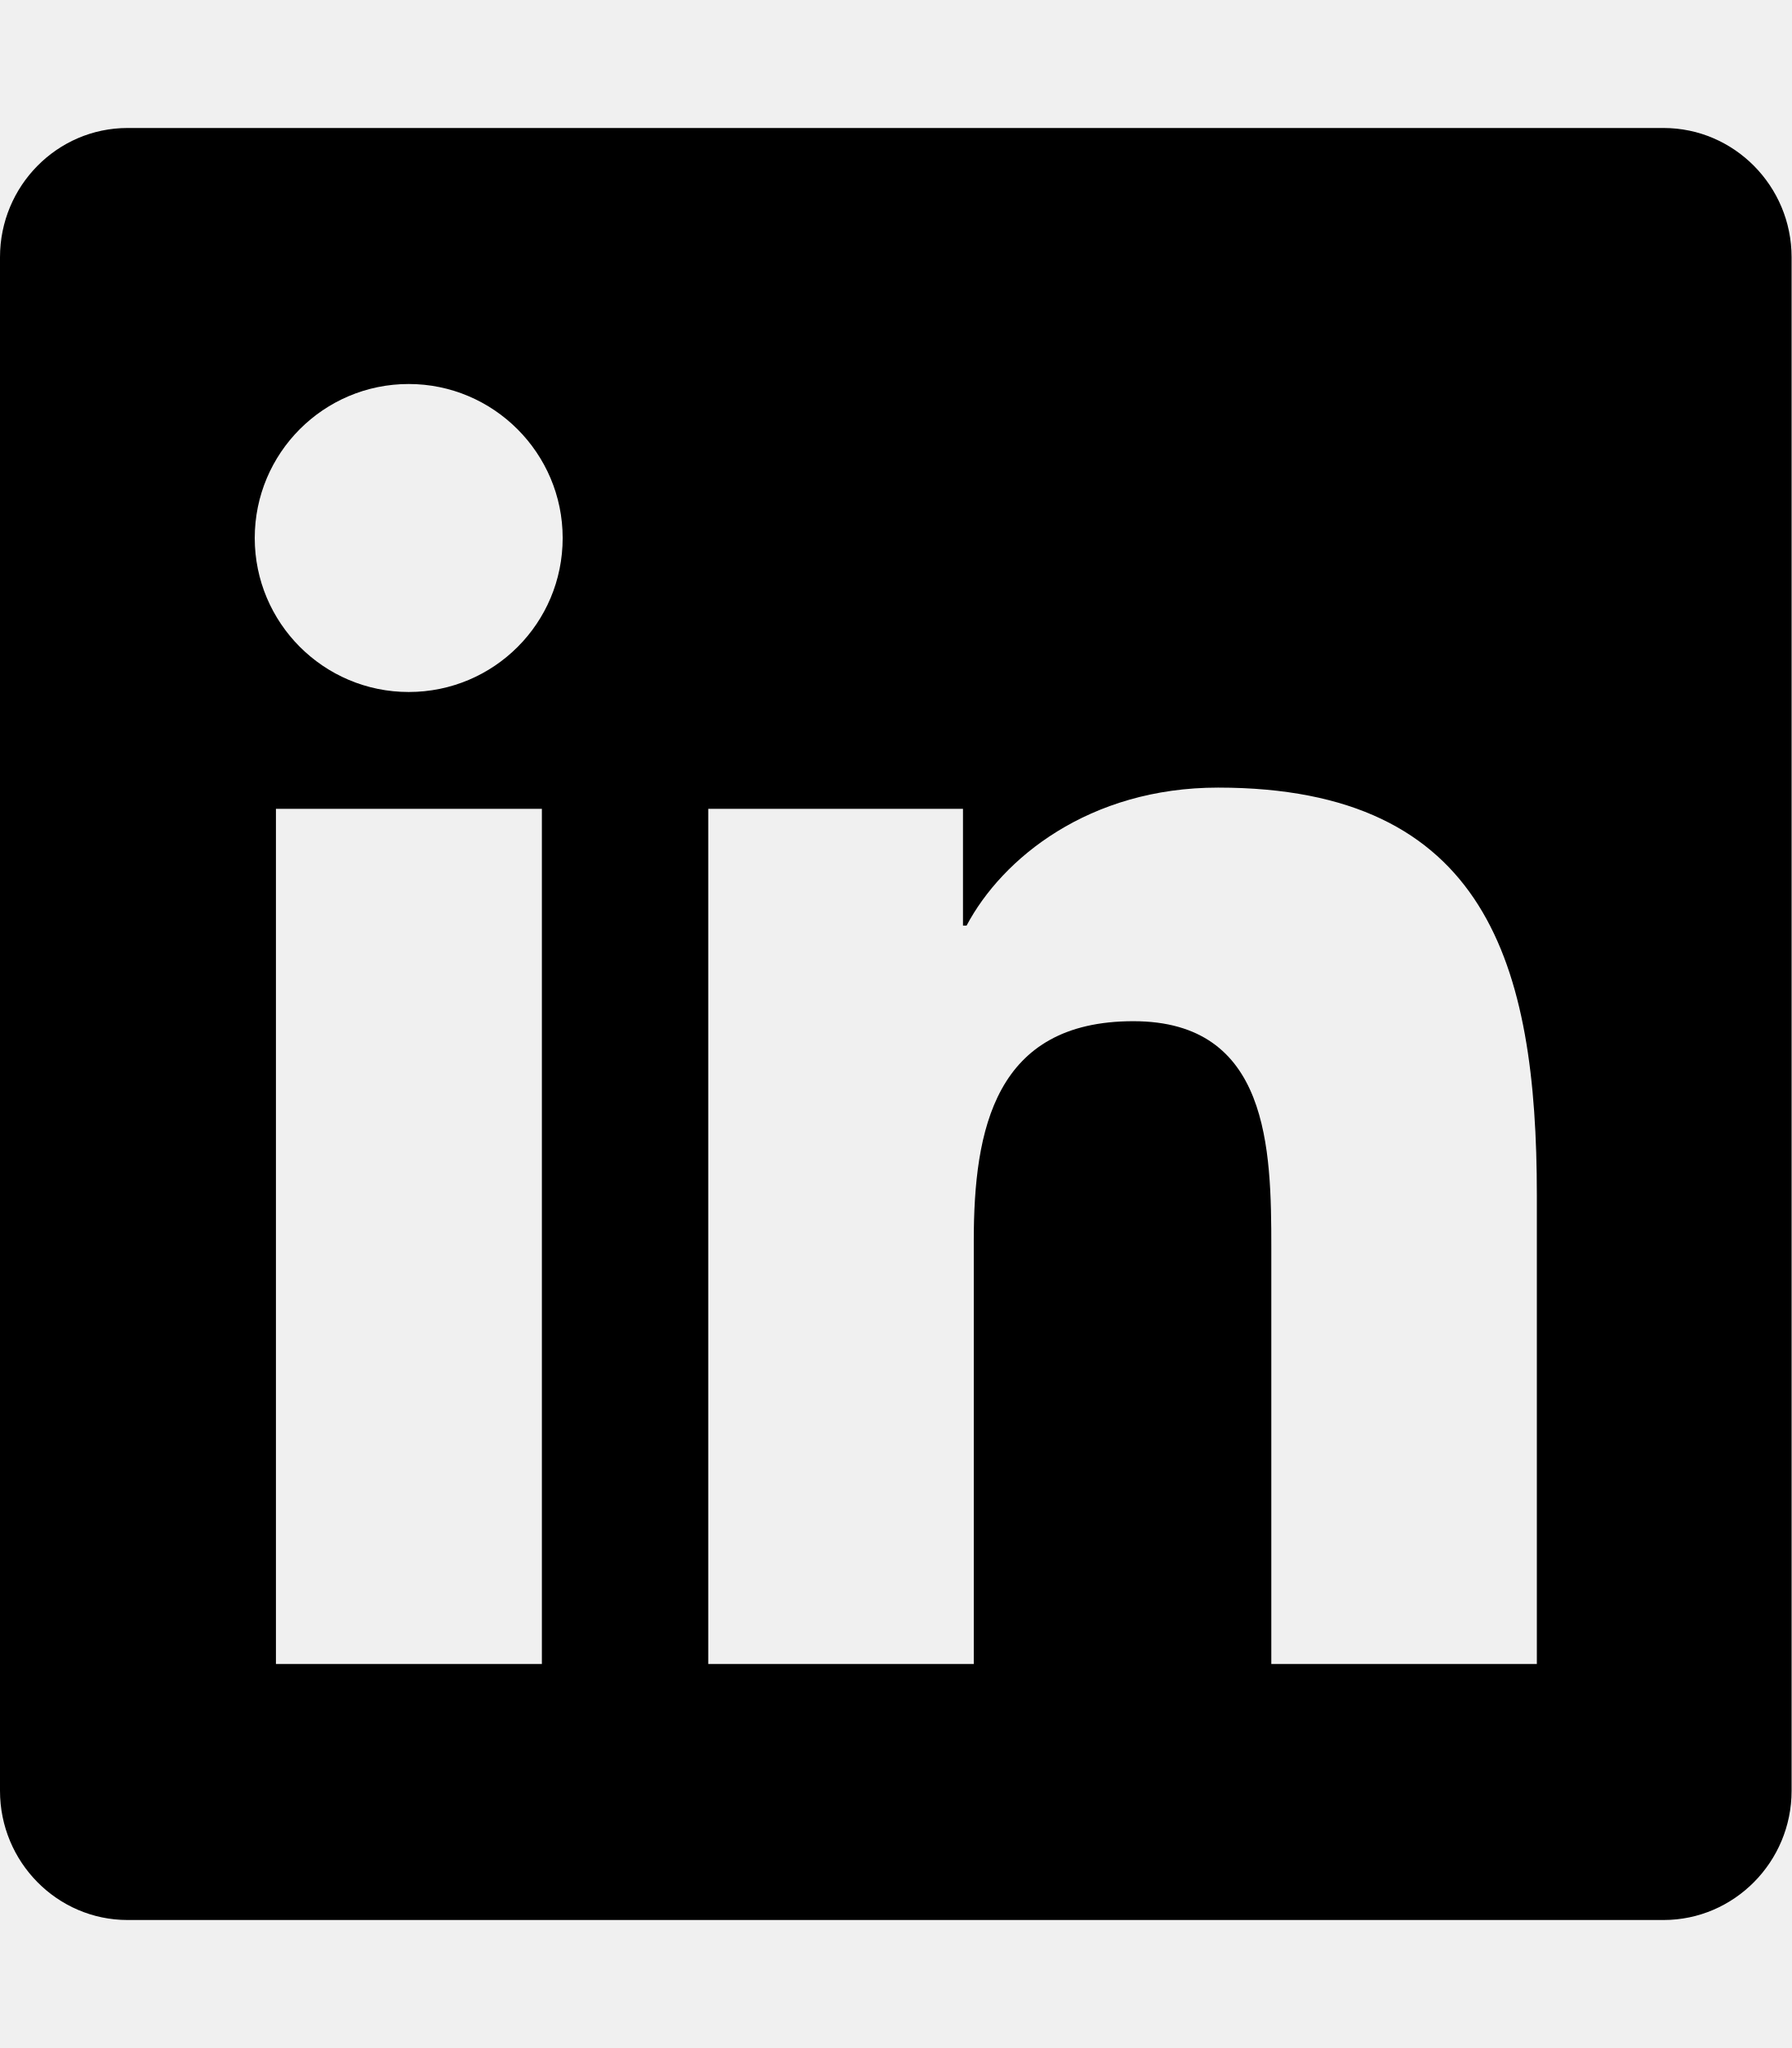
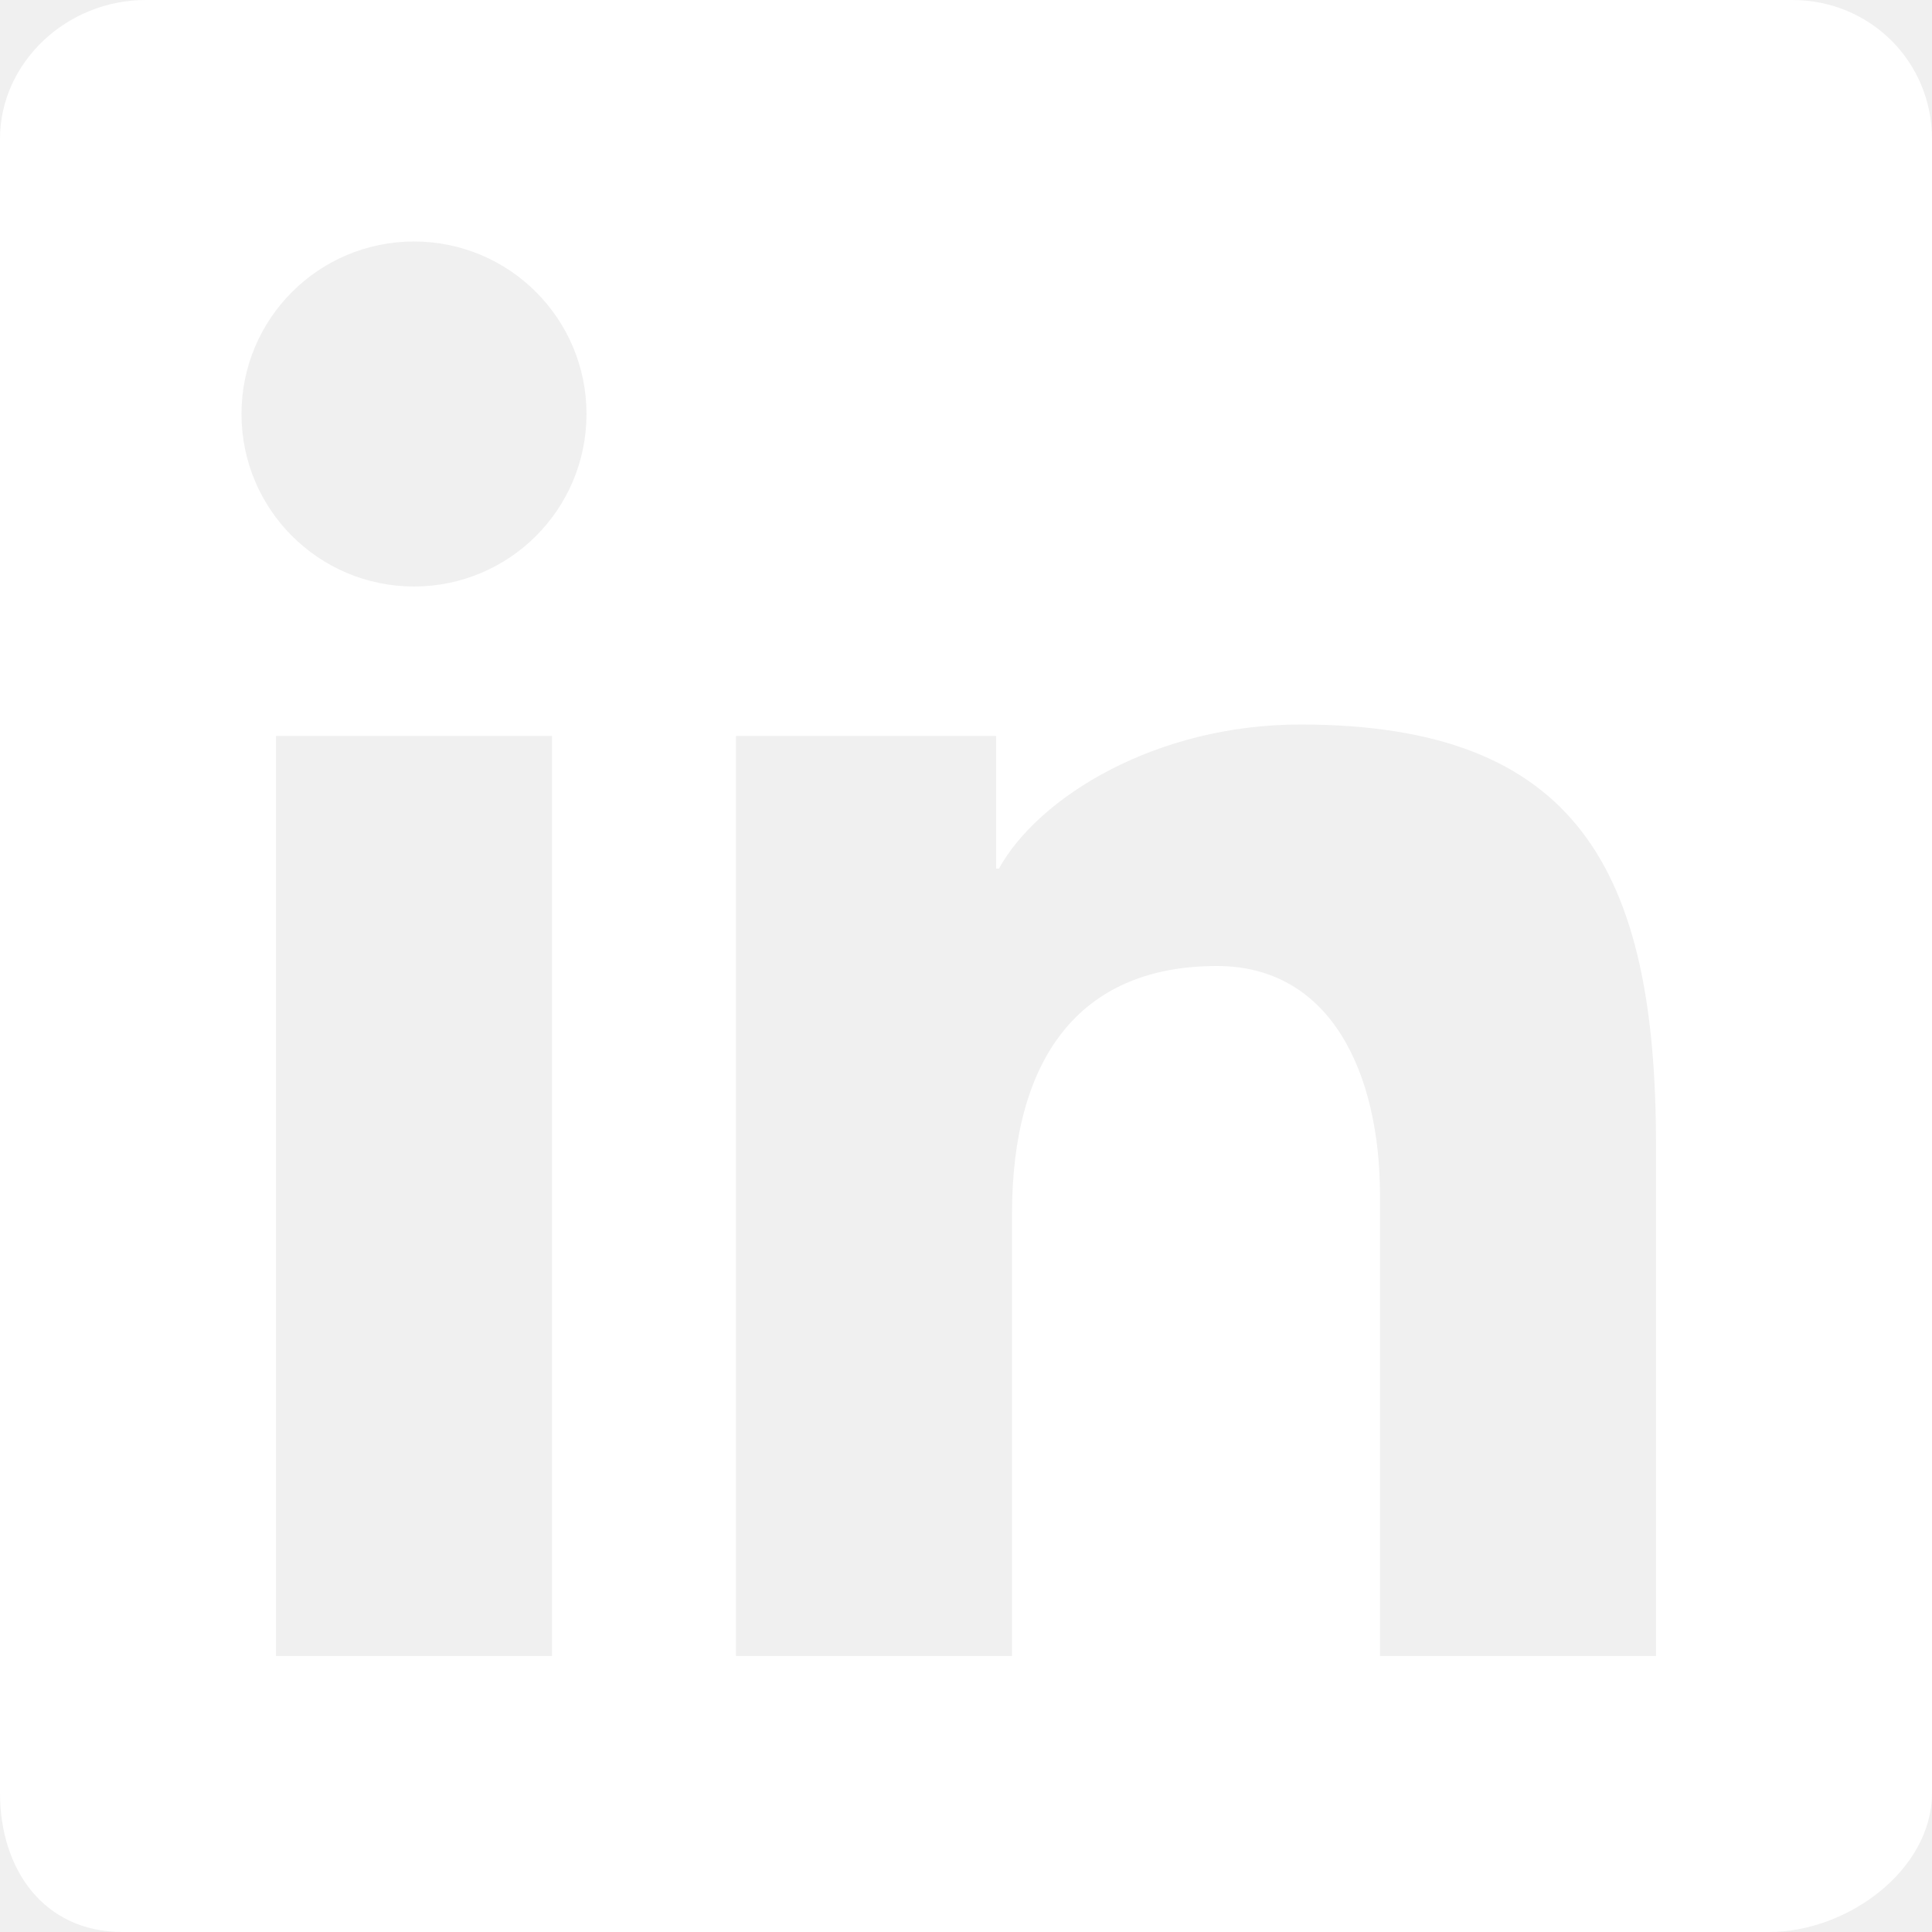
- <svg xmlns="http://www.w3.org/2000/svg" viewBox="0 0 448 512">
-   <path d="M416 32H31.9C14.3 32 0 46.5 0 64.3v383.4C0 465.5 14.3 480 31.9 480H416c17.6 0 32-14.5 32-32.3V64.3c0-17.8-14.4-32.3-32-32.3zM135.4 416H69V202.2h66.5V416zm-33.2-243c-21.3 0-38.5-17.3-38.5-38.5S80.9 96 102.2 96c21.2 0 38.5 17.3 38.5 38.5 0 21.3-17.2 38.5-38.5 38.5zm282.1 243h-66.4V312c0-24.8-.5-56.7-34.5-56.7-34.6 0-39.9 27-39.9 54.9V416h-66.4V202.2h63.7v29.2h.9c8.9-16.8 30.6-34.5 62.9-34.5 67.2 0 79.7 44.3 79.7 101.9V416z" />
+ <svg xmlns="http://www.w3.org/2000/svg" shape-rendering="geometricPrecision" text-rendering="geometricPrecision" image-rendering="optimizeQuality" fill-rule="evenodd" clip-rule="evenodd" viewBox="0 0 512 512">
+   <path fill="#fff" d="M474.919 0H38.592C17.72 0 0 16.504 0 36.841V475.14C0 495.496 11.629 512 32.492 512h436.327C489.718 512 512 495.496 512 475.14V36.841C512 16.504 495.809 0 474.919 0zM195.043 195.043h68.928v35.136h.755c10.505-18.945 41.541-38.177 79.921-38.177 73.655 0 94.214 39.108 94.214 111.538v135.321h-73.148V316.883c0-32.427-12.947-60.883-43.227-60.883-36.768 0-54.295 24.889-54.295 65.758v117.103h-73.148V195.043zM73.139 438.861h73.148V195.043H73.139v243.818zm82.289-329.148c0 25.258-20.457 45.715-45.715 45.715-25.258 0-45.715-20.457-45.715-45.715 0-25.258 20.457-45.715 45.715-45.715 25.258 0 45.715 20.457 45.715 45.715z" />
</svg>
